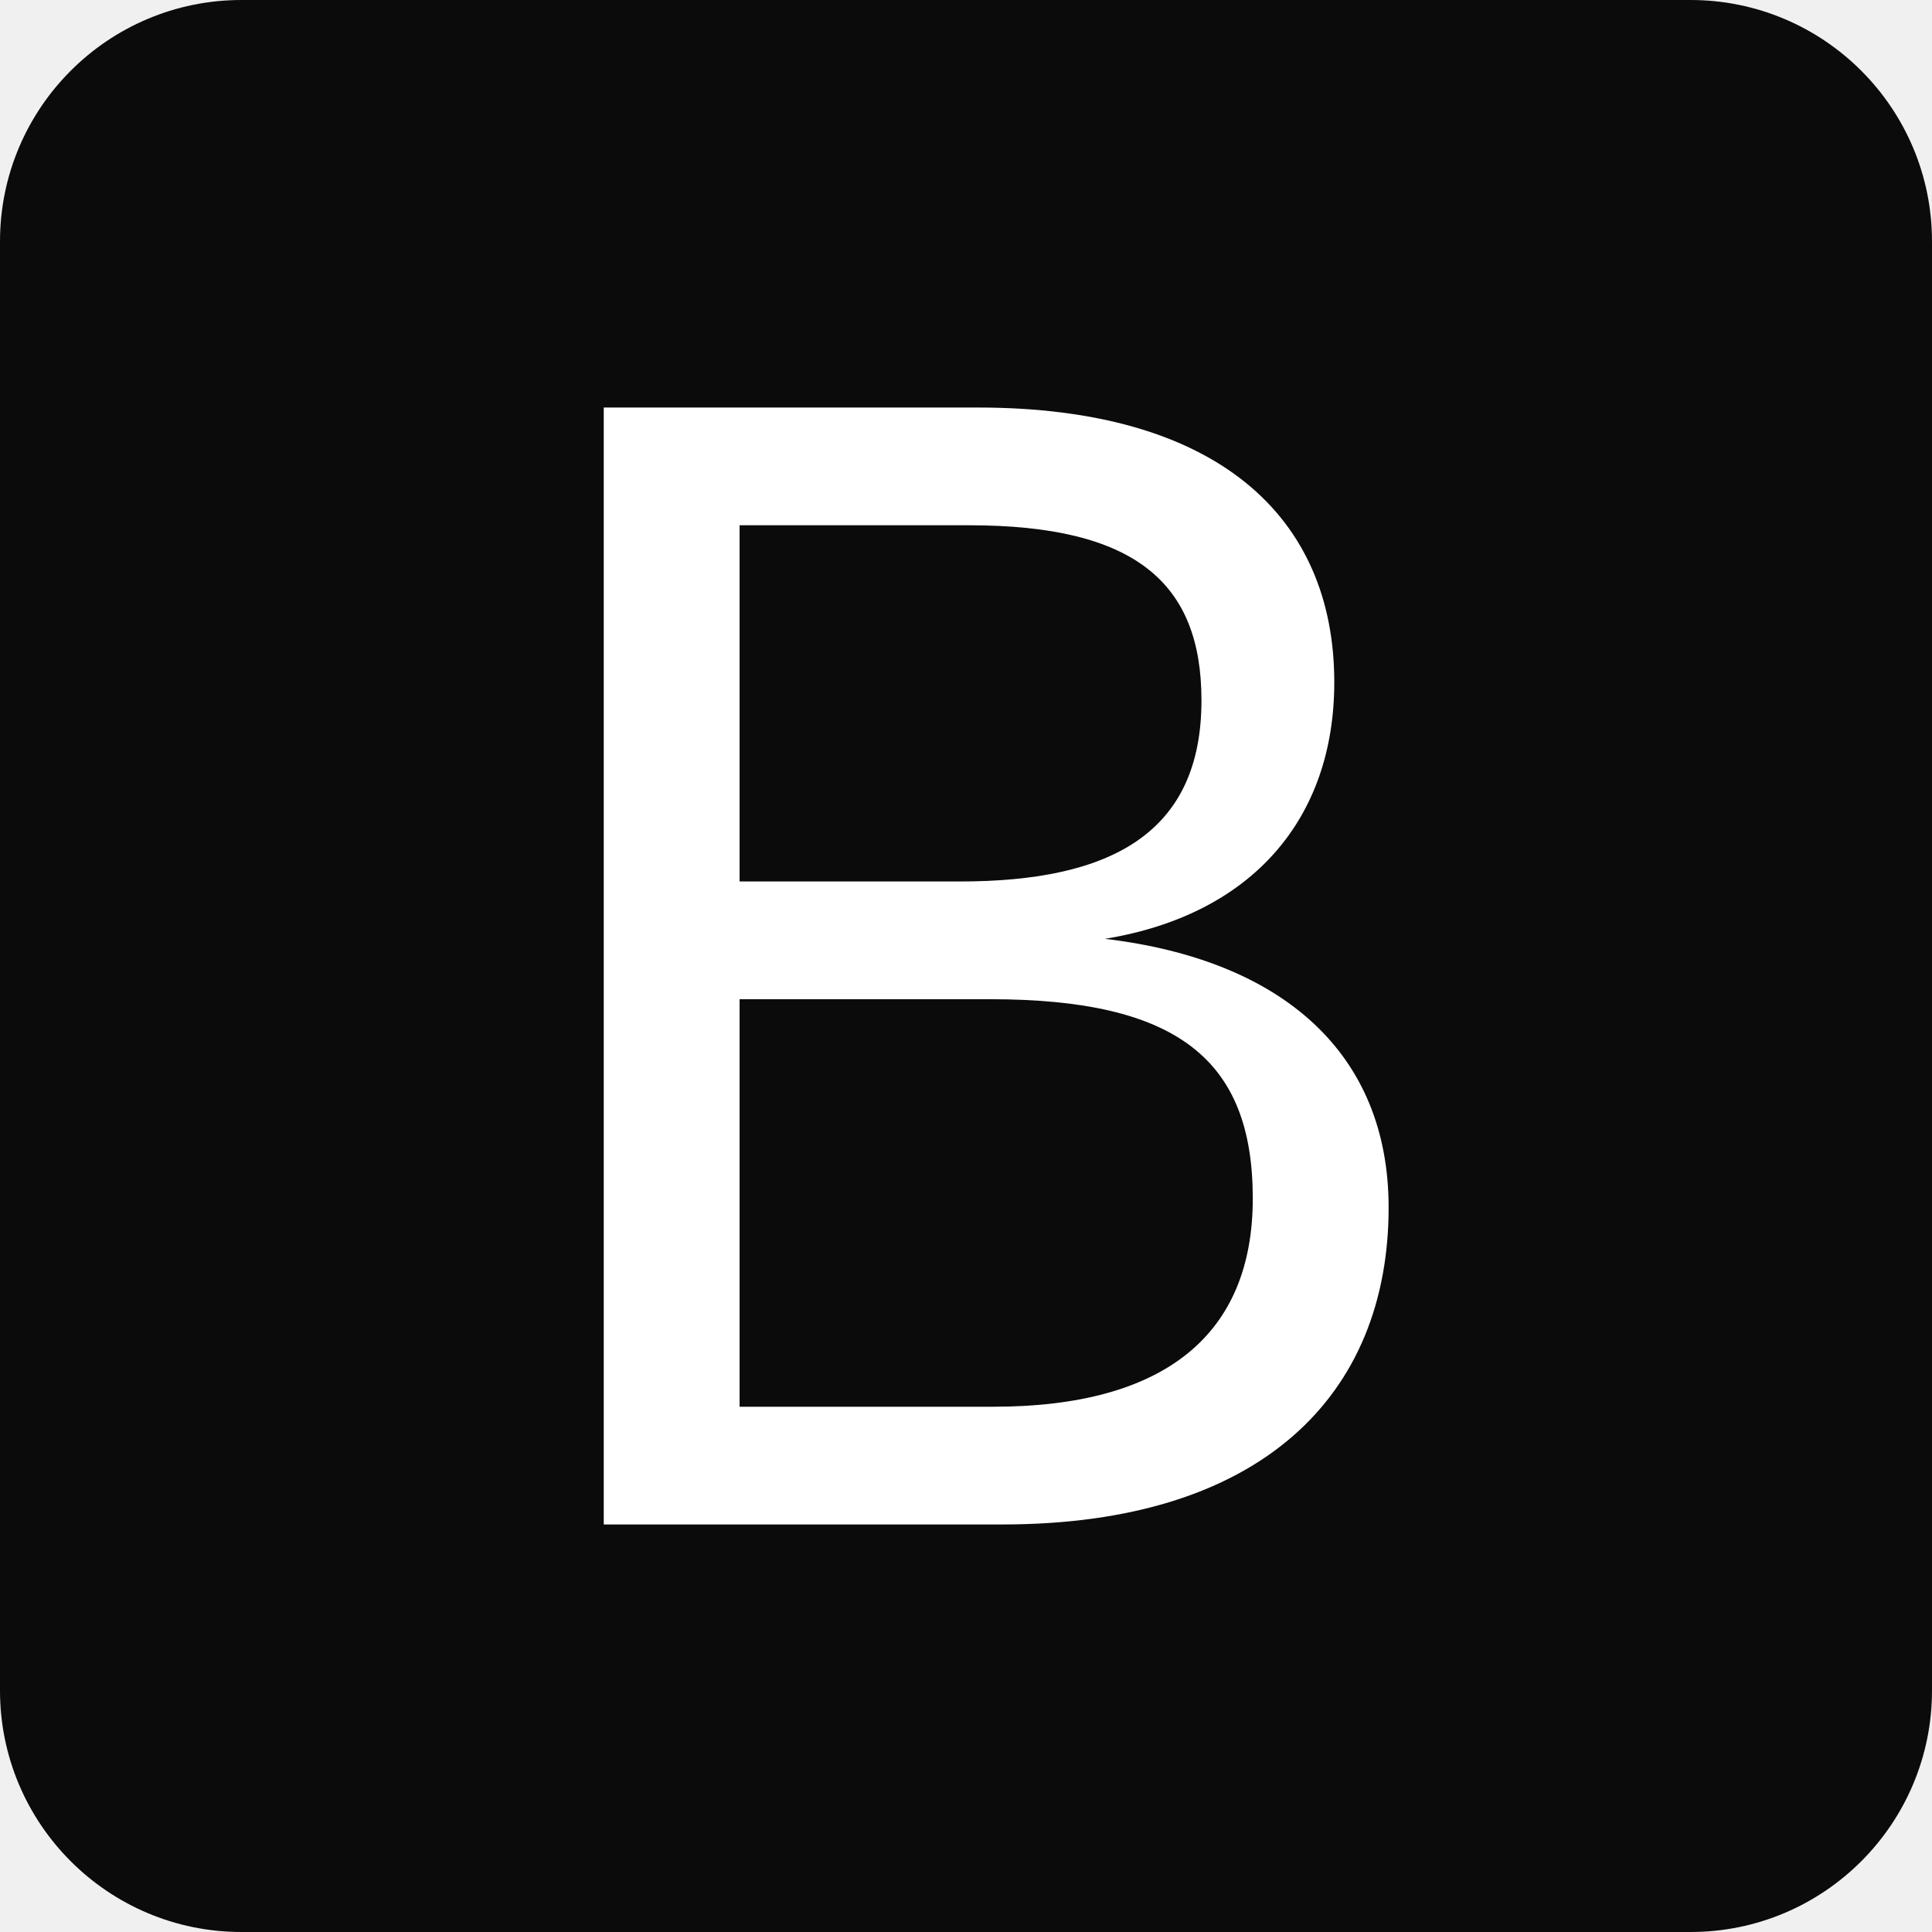
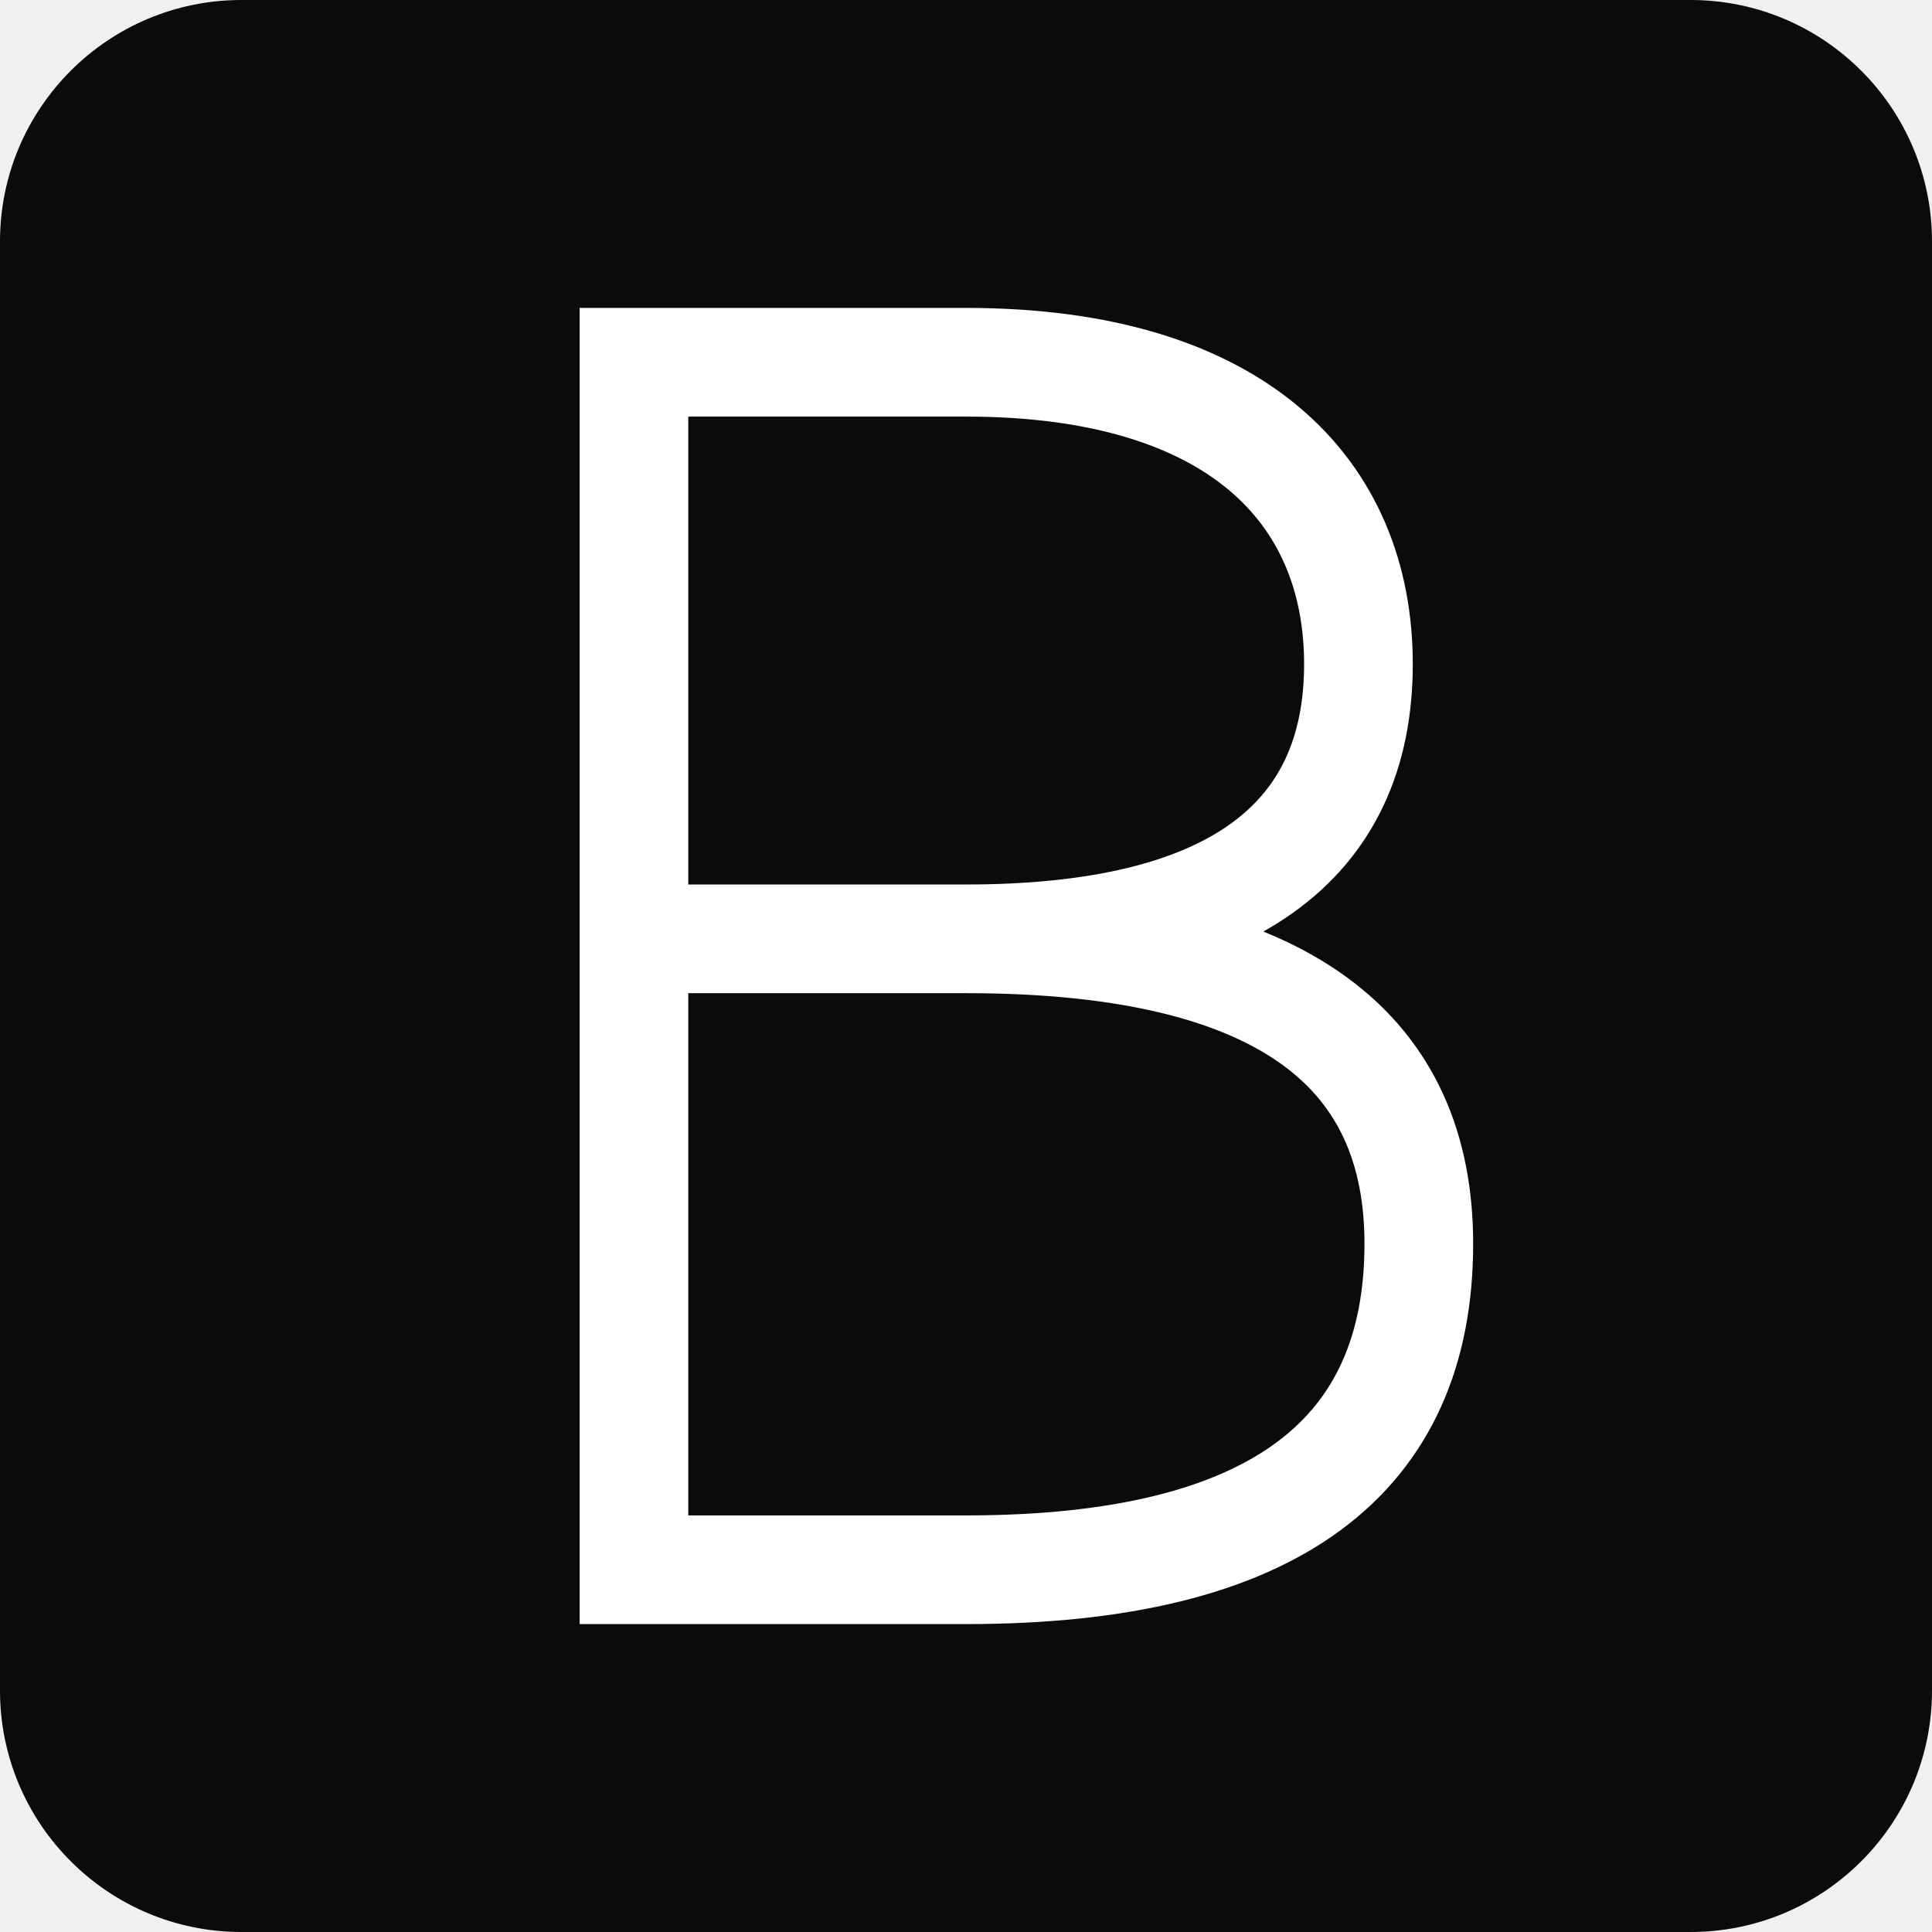
<svg xmlns="http://www.w3.org/2000/svg" viewBox="0 0 64 64" role="img" aria-labelledby="title">
  <rect width="64" height="64" rx="8" fill="#0B0B0B" />
-   <path d="M20 13.5V50.5H33.2C41.8 50.5 46 46.2 46 40C46 34.9 42.5 31.8 36.6 31.1C41.5 30.3 44.2 27.1 44.2 22.6C44.2 17.1 40.3 13.5 32.4 13.5H20ZM24.5 17.4H32.1C37.6 17.4 39.8 19.3 39.8 23.2C39.8 27.6 36.8 29.2 31.8 29.2H24.5V17.4ZM24.5 33.1H32.8C39 33.1 41.5 35.1 41.5 39.7C41.5 44.2 38.6 46.6 32.9 46.6H24.5V33.1Z" fill="#FFFFFF" />
+   <path d="M21 12V52M21 12H32C41 12 45 16.3 45 22C45 27.9 40.8 31.1 32 31.1H21M32 31.1C42.8 31.1 47 35 47 41.2C47 48.2 42.3 52 32 52H21" stroke="#FFFFFF" stroke-width="3.6" stroke-linecap="square" stroke-linejoin="round" fill="none" />
</svg>
